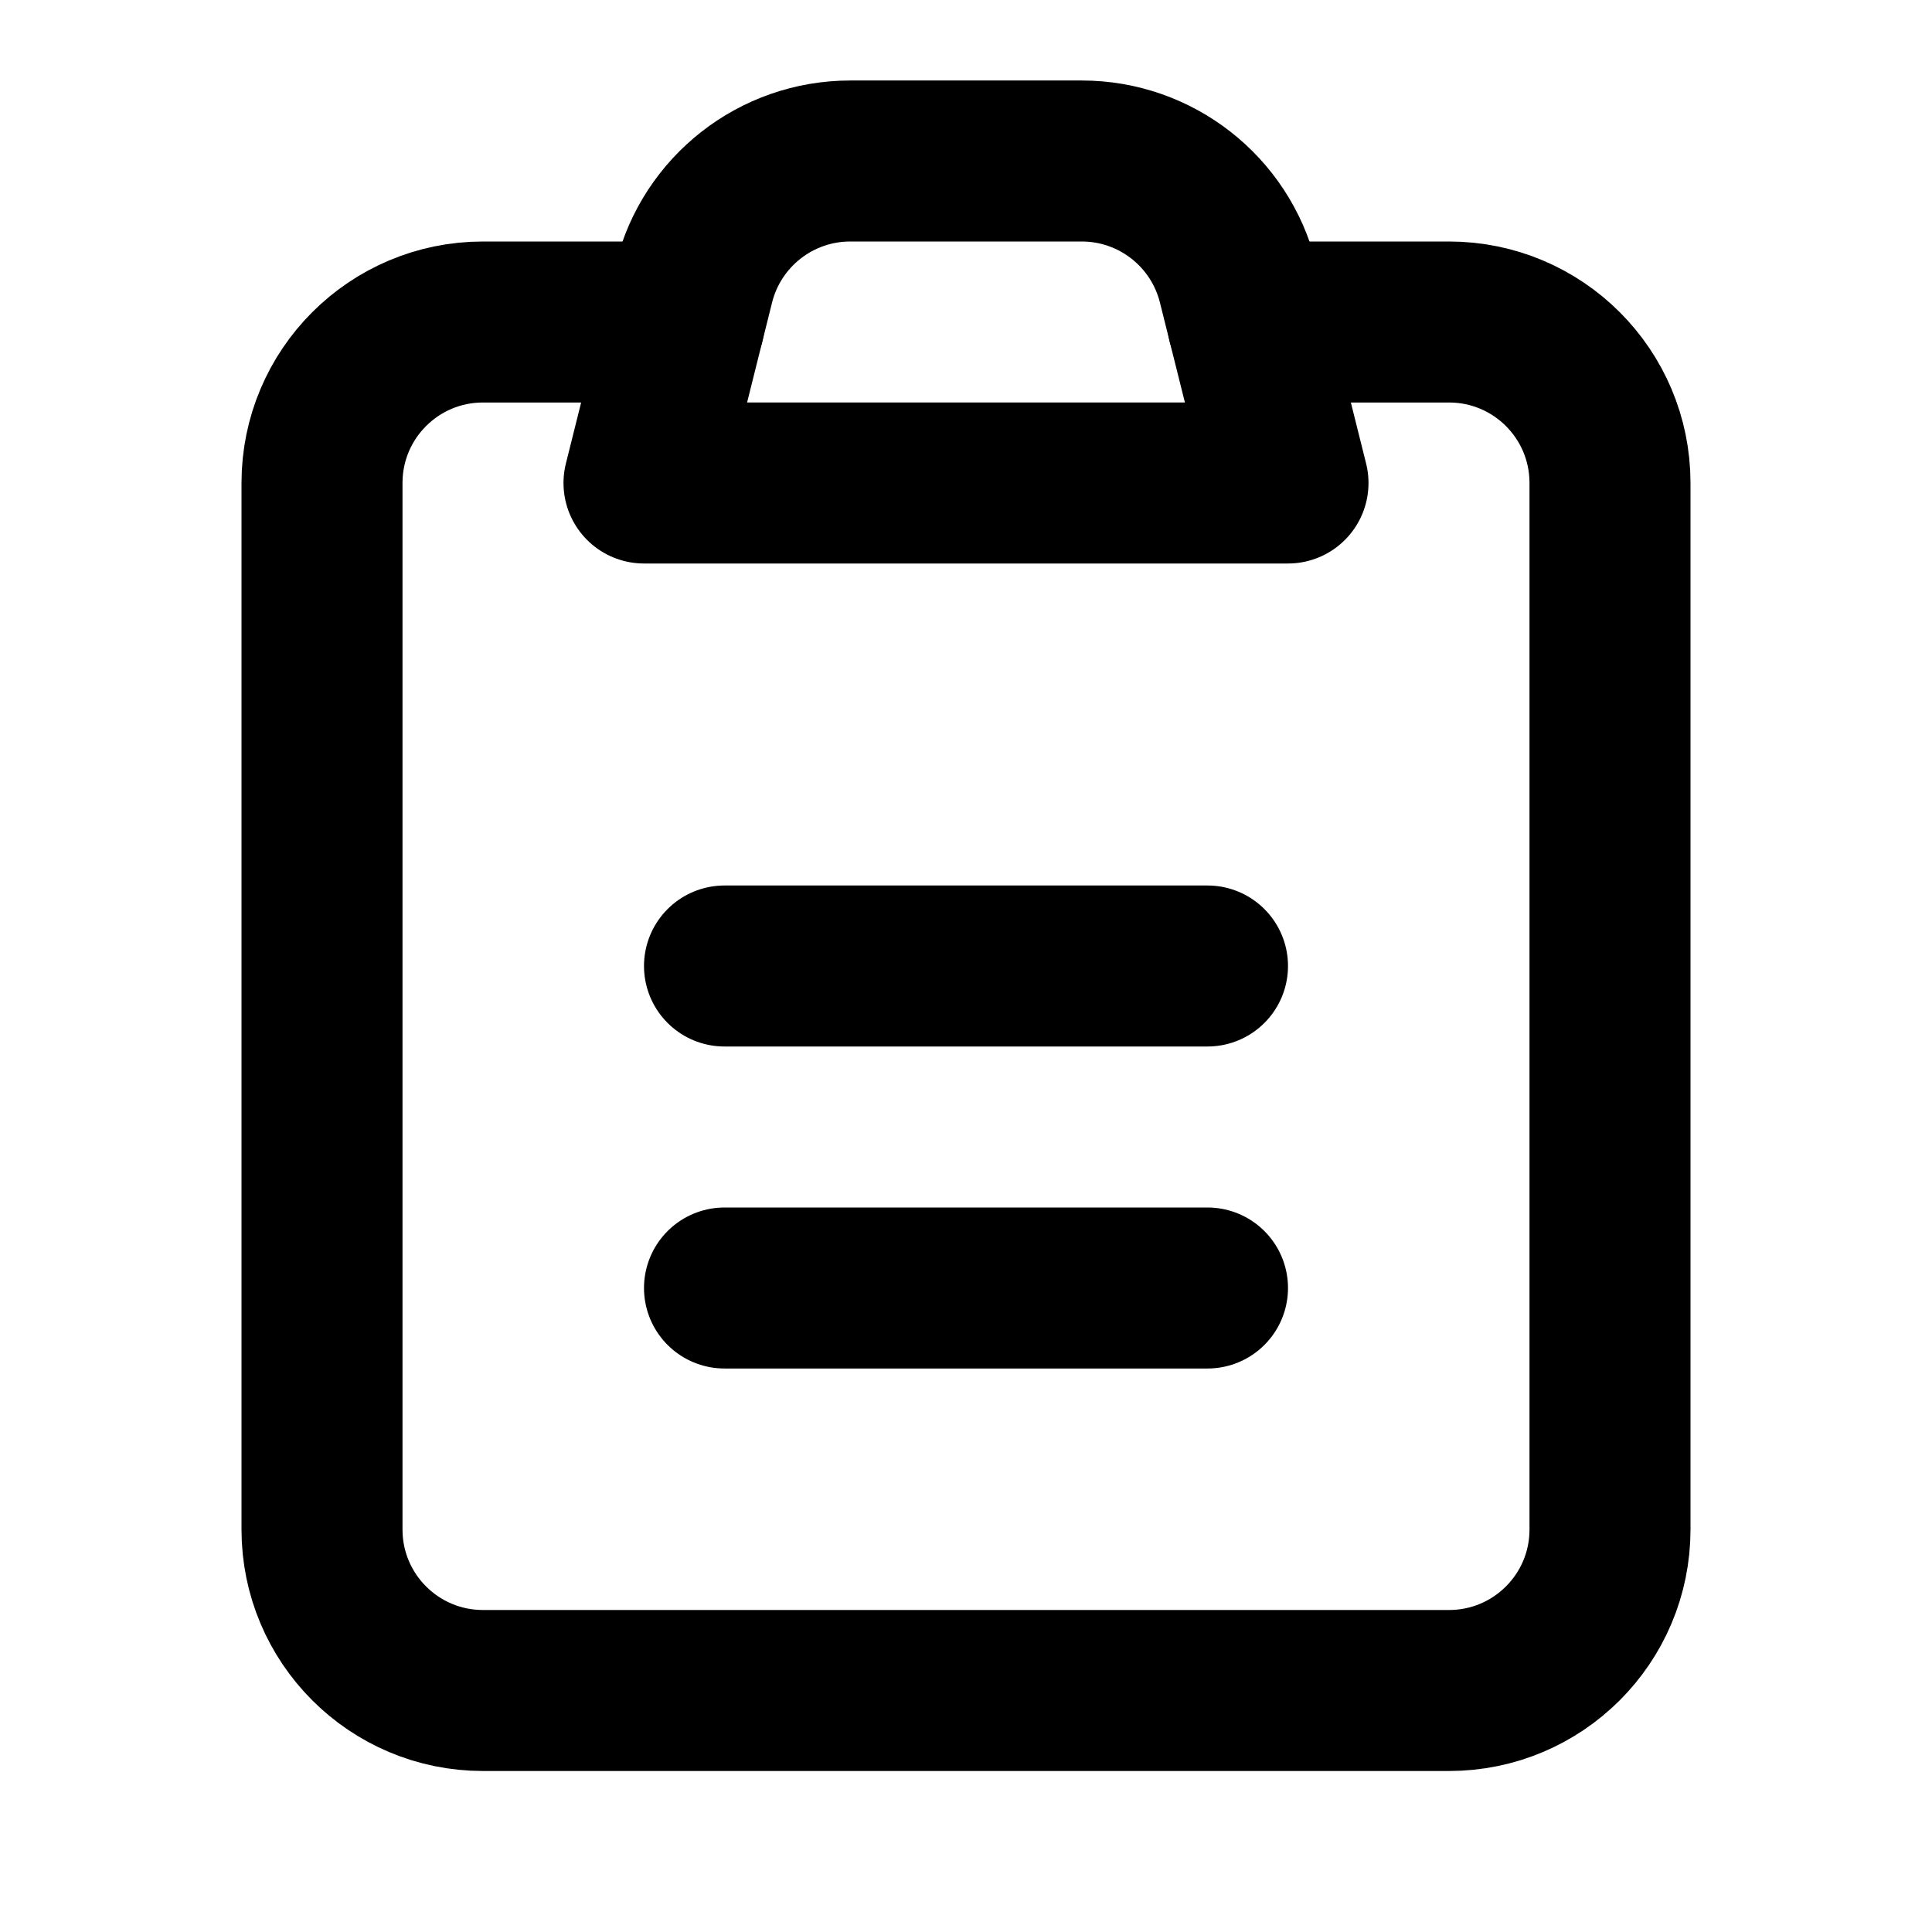
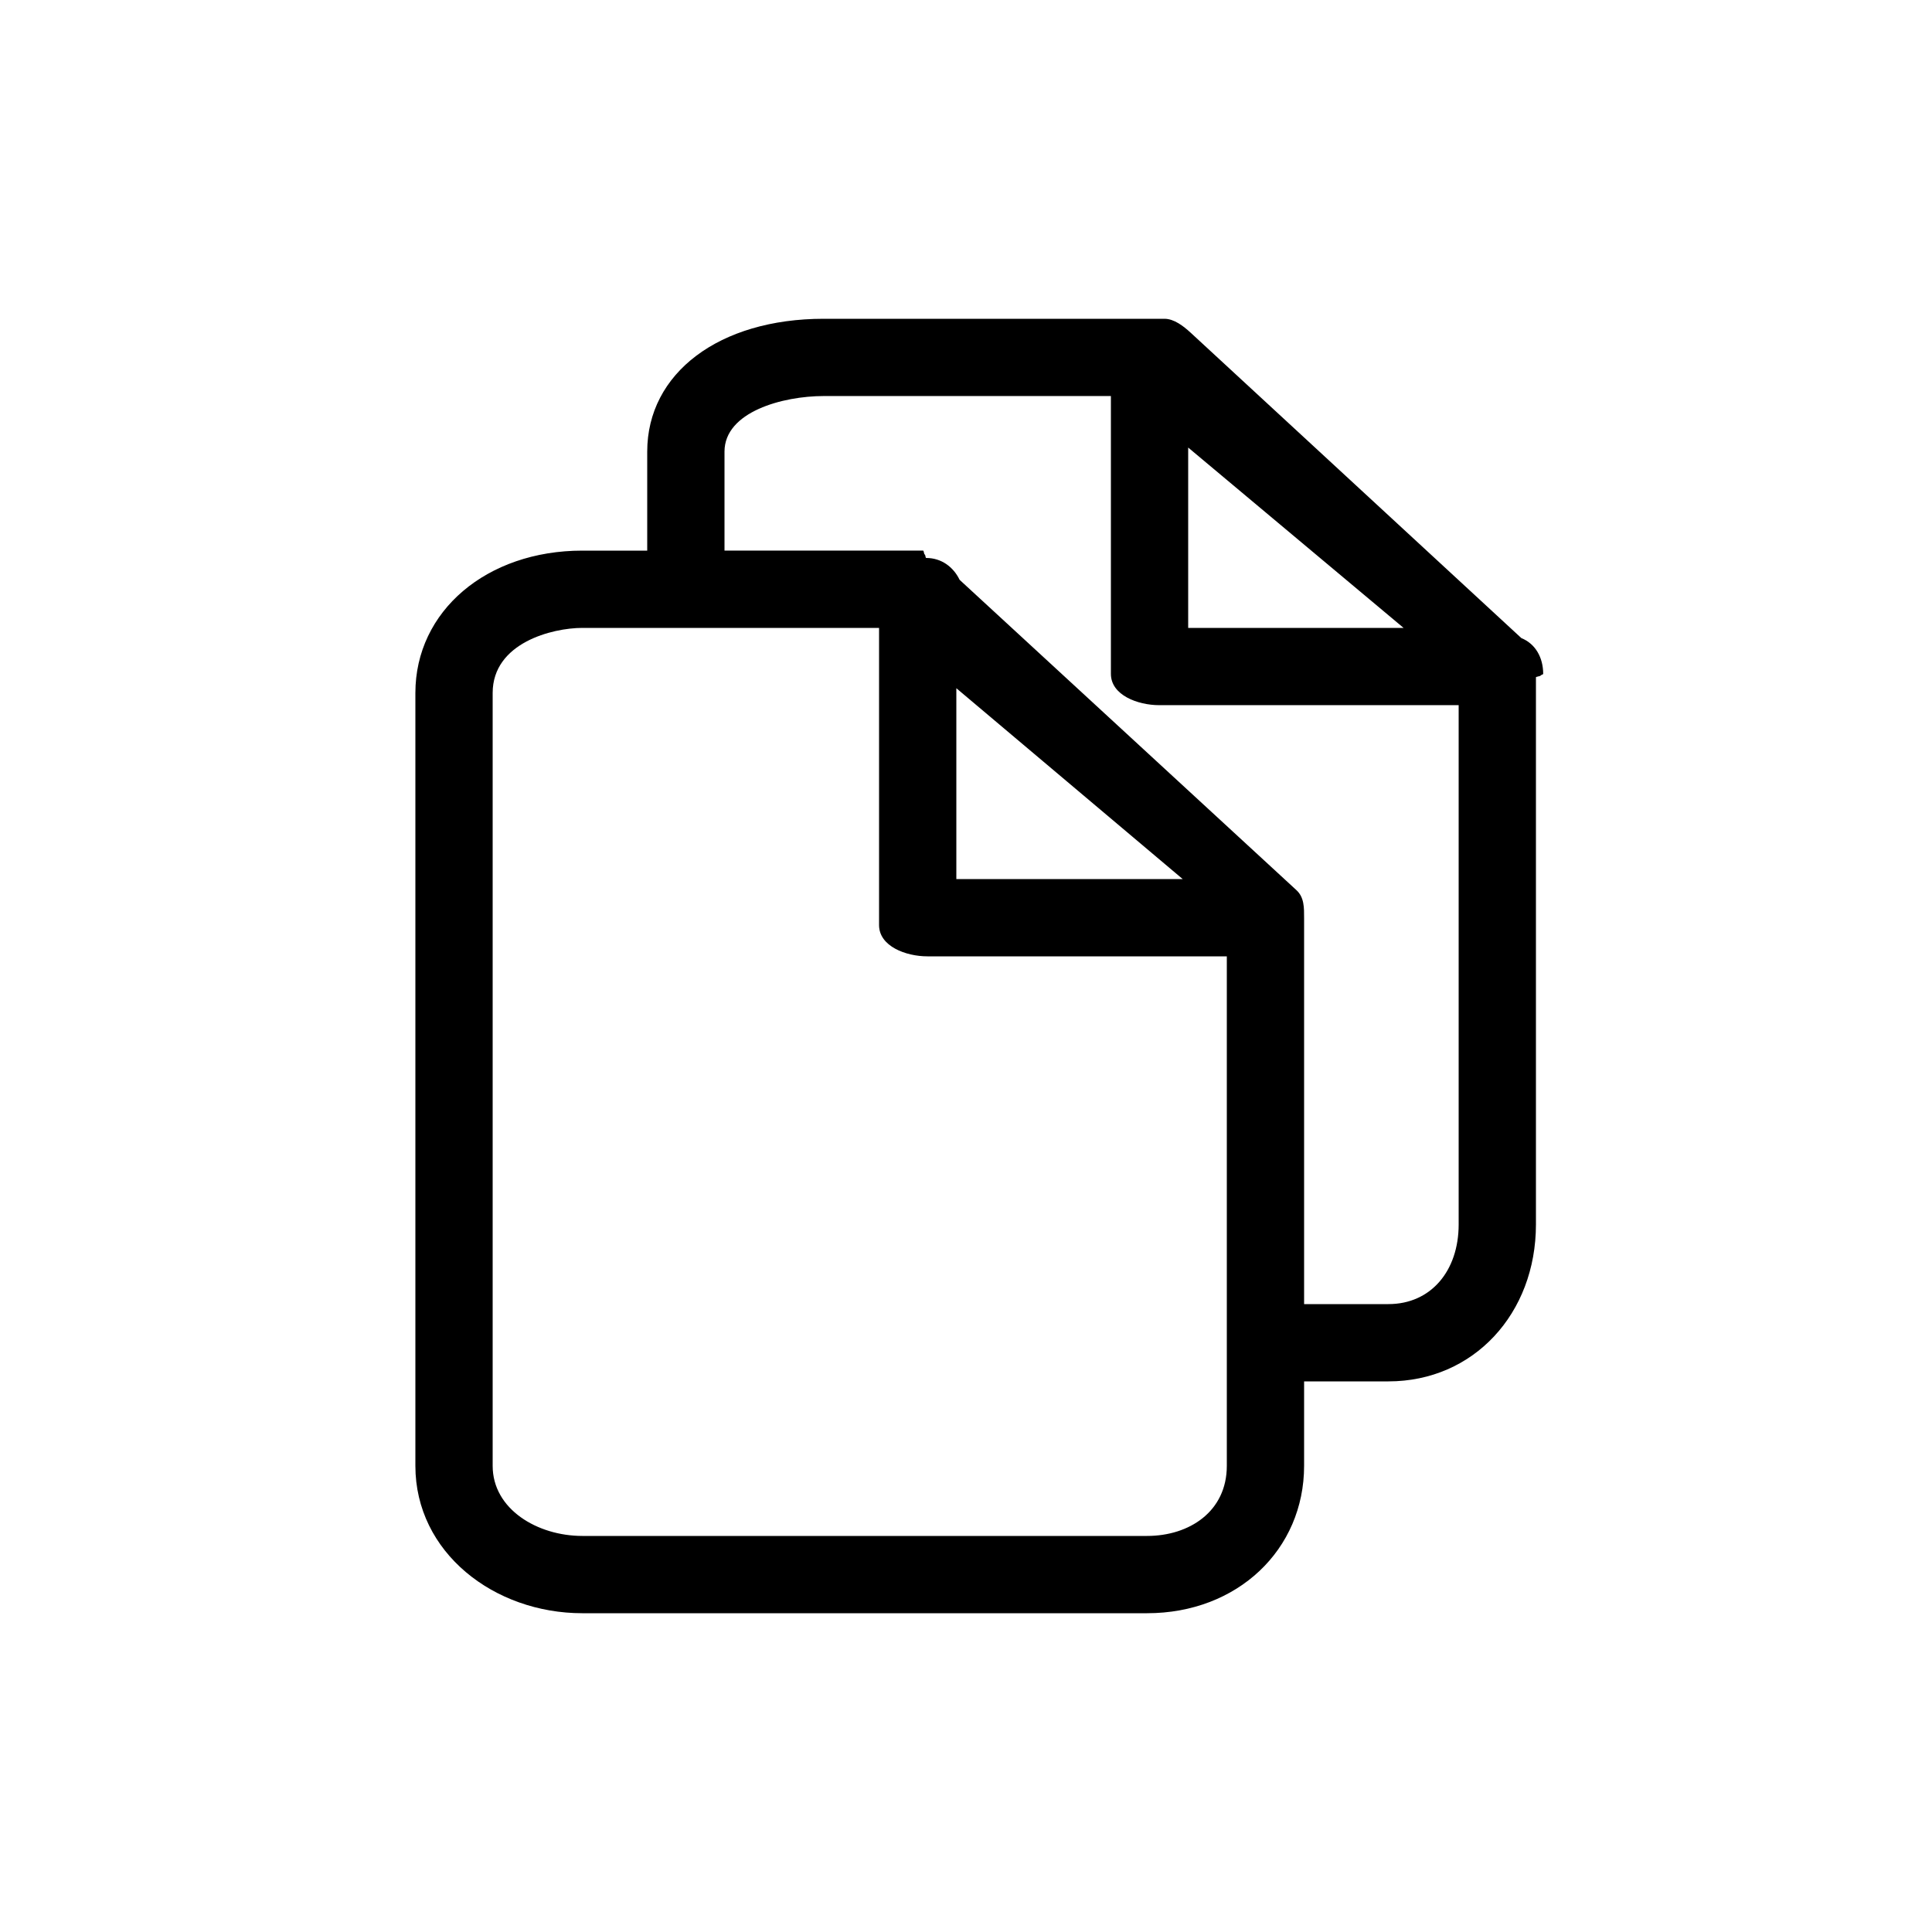
- <svg xmlns="http://www.w3.org/2000/svg" width="800px" height="800px" viewBox="0 0 24 24" fill="none">
-   <path d="M15.5 4H18C19.105 4 20 4.895 20 6V19C20 20.105 19.105 21 18 21H6C4.895 21 4 20.105 4 19V6C4 4.895 4.895 4 6 4H8.5" stroke="#000000" stroke-width="2" stroke-linecap="round" stroke-linejoin="round" />
-   <path d="M8.621 3.515C8.844 2.625 9.644 2 10.562 2H13.438C14.356 2 15.156 2.625 15.379 3.515L16 6H8L8.621 3.515Z" stroke="#000000" stroke-width="2" stroke-linecap="round" stroke-linejoin="round" />
-   <path d="M9 12L15 12" stroke="#000000" stroke-width="2" stroke-linecap="round" />
-   <path d="M9 16H15" stroke="#000000" stroke-width="2" stroke-linecap="round" />
+ <svg xmlns="http://www.w3.org/2000/svg" fill="#000000" version="1.1" id="Layer_1" width="800px" height="800px" viewBox="0 0 100 100" enable-background="new 0 0 100 100" xml:space="preserve">
+   <g>
+     <path d="M78.746,33.028L61.62,17.213c-0.368-0.336-0.85-0.713-1.349-0.713H42.634c-5.407,0-9.134,2.81-9.134,6.877V28.5h-3.358   c-4.946,0-8.642,3.124-8.642,7.369V75.87c0,4.492,4.077,7.63,8.642,7.63h29.231c4.677,0,8.127-3.288,8.127-7.63V71.5h4.365   c4.41,0,7.635-3.513,7.635-8.122V35.055c0-0.029,0.242-0.057,0.241-0.085c0.001-0.03,0.134-0.059,0.134-0.089   C79.875,34.041,79.48,33.324,78.746,33.028z M61.5,23.165L72.649,32.5H61.5V23.165z M63.5,75.87c0,2.363-1.938,3.63-4.127,3.63   H30.142c-2.323,0-4.642-1.381-4.642-3.63V35.869c0-2.6,3.095-3.369,4.642-3.369H45.5v15.381c0,1.104,1.396,1.619,2.5,1.619h15.5   V75.87z M61.216,45.5H49.5v-9.878L61.216,45.5z M71.865,67.5H67.5V47.547c0-0.562,0.014-1.097-0.4-1.476l-17.43-16.059   c-0.324-0.667-0.94-1.132-1.732-1.132c-0.036,0-0.039-0.182-0.075-0.18c-0.038-0.002-0.044-0.201-0.083-0.201H37.5v-5.123   c0-2.063,3.02-2.877,5.134-2.877H57.5v14.381c0,1.104,1.396,1.619,2.5,1.619h15.5v26.878C75.5,65.776,74.068,67.5,71.865,67.5z" />
+   </g>
</svg>
